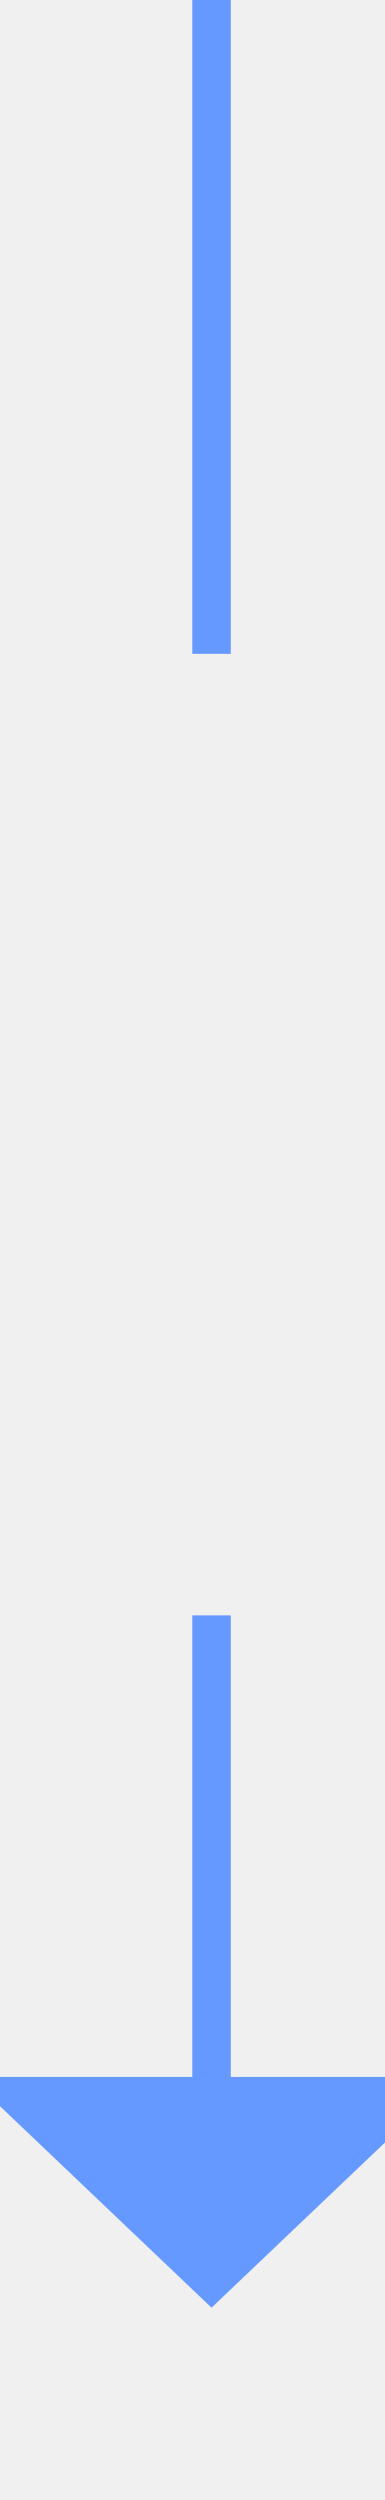
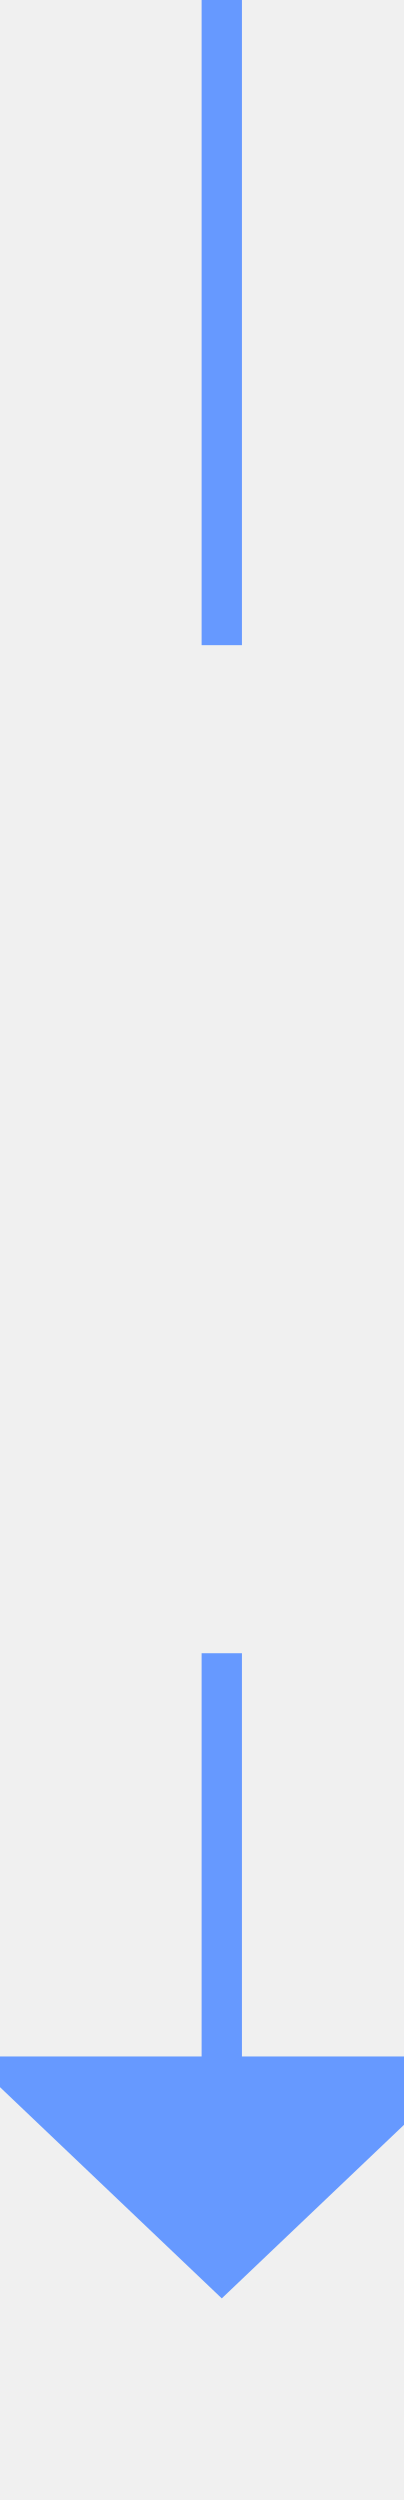
- <svg xmlns="http://www.w3.org/2000/svg" version="1.1" width="10px" height="65px" preserveAspectRatio="xMidYMin meet" viewBox="380 778  8 65">
+ <svg xmlns="http://www.w3.org/2000/svg" version="1.1" width="10px" height="62px" preserveAspectRatio="xMidYMin meet" viewBox="380 1020  8 62">
  <defs>
-     <mask fill="white" id="clip58">
-       <path d="M 354.5 795  L 413.5 795  L 413.5 820  L 354.5 820  Z M 354.5 778  L 413.5 778  L 413.5 847  L 354.5 847  Z " fill-rule="evenodd" />
+     <mask fill="white" id="clip242">
+       <path d="M 367.5 1036  L 400.5 1036  L 400.5 1061  L 367.5 1061  Z M 367.5 1020  L 400.5 1020  L 400.5 1086  L 367.5 1086  Z " fill-rule="evenodd" />
    </mask>
  </defs>
-   <path d="M 384.5 795  L 384.5 778  M 384.5 820  L 384.5 833  " stroke-width="1" stroke="#6699ff" fill="none" />
-   <path d="M 378.2 832  L 384.5 838  L 390.8 832  L 378.2 832  Z " fill-rule="nonzero" fill="#6699ff" stroke="none" mask="url(#clip58)" />
+   <path d="M 384.5 1036  L 384.5 1020  M 384.5 1061  L 384.5 1072  " stroke-width="1" stroke="#6699ff" fill="none" />
+   <path d="M 378.2 1071  L 384.5 1077  L 390.8 1071  L 378.2 1071  Z " fill-rule="nonzero" fill="#6699ff" stroke="none" mask="url(#clip242)" />
</svg>
